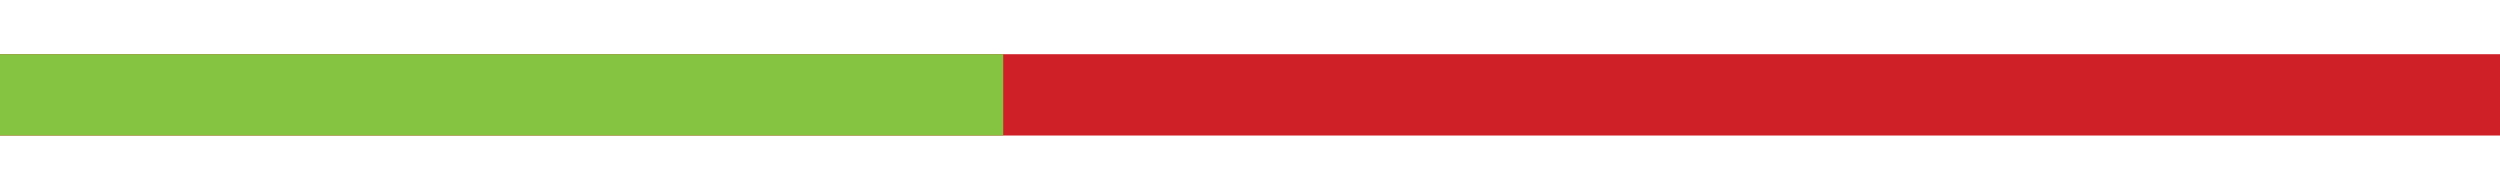
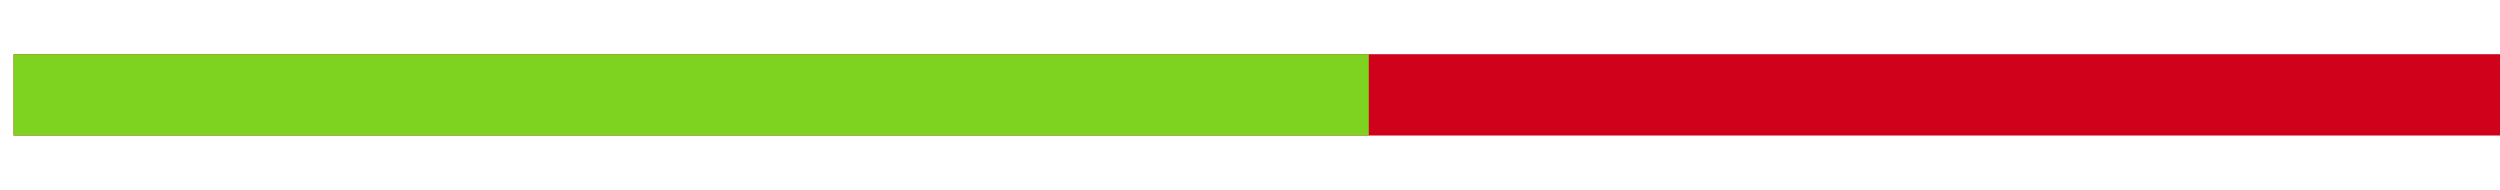
<svg xmlns="http://www.w3.org/2000/svg" version="1.1" id="Layer_1" x="0px" y="0px" width="184.471px" height="14px" viewBox="0 0 184.471 14" enable-background="new 0 0 184.471 14" xml:space="preserve">
-   <path id="Path-34" fill="none" stroke="#CF2027" stroke-width="6" d="M0,7h184.471" />
-   <path id="Path-34_1_" fill="none" stroke="#85C441" stroke-width="6" d="M0,7h74.027" />
+   <path id="Path-34_3_" fill="none" stroke="#85C441" stroke-width="6" d="M74.027,7" />
+   <path id="Path-34_2_" fill="none" stroke="#85C441" stroke-width="6" d="M0,7" />
+   <path id="Path-34_6_" fill="none" stroke="#D0011B" stroke-width="6" d="M1,7h184.471" />
+   <path id="Path-34_7_" fill="none" stroke="#7ED321" stroke-width="6" d="M1,7h100" />
</svg>
